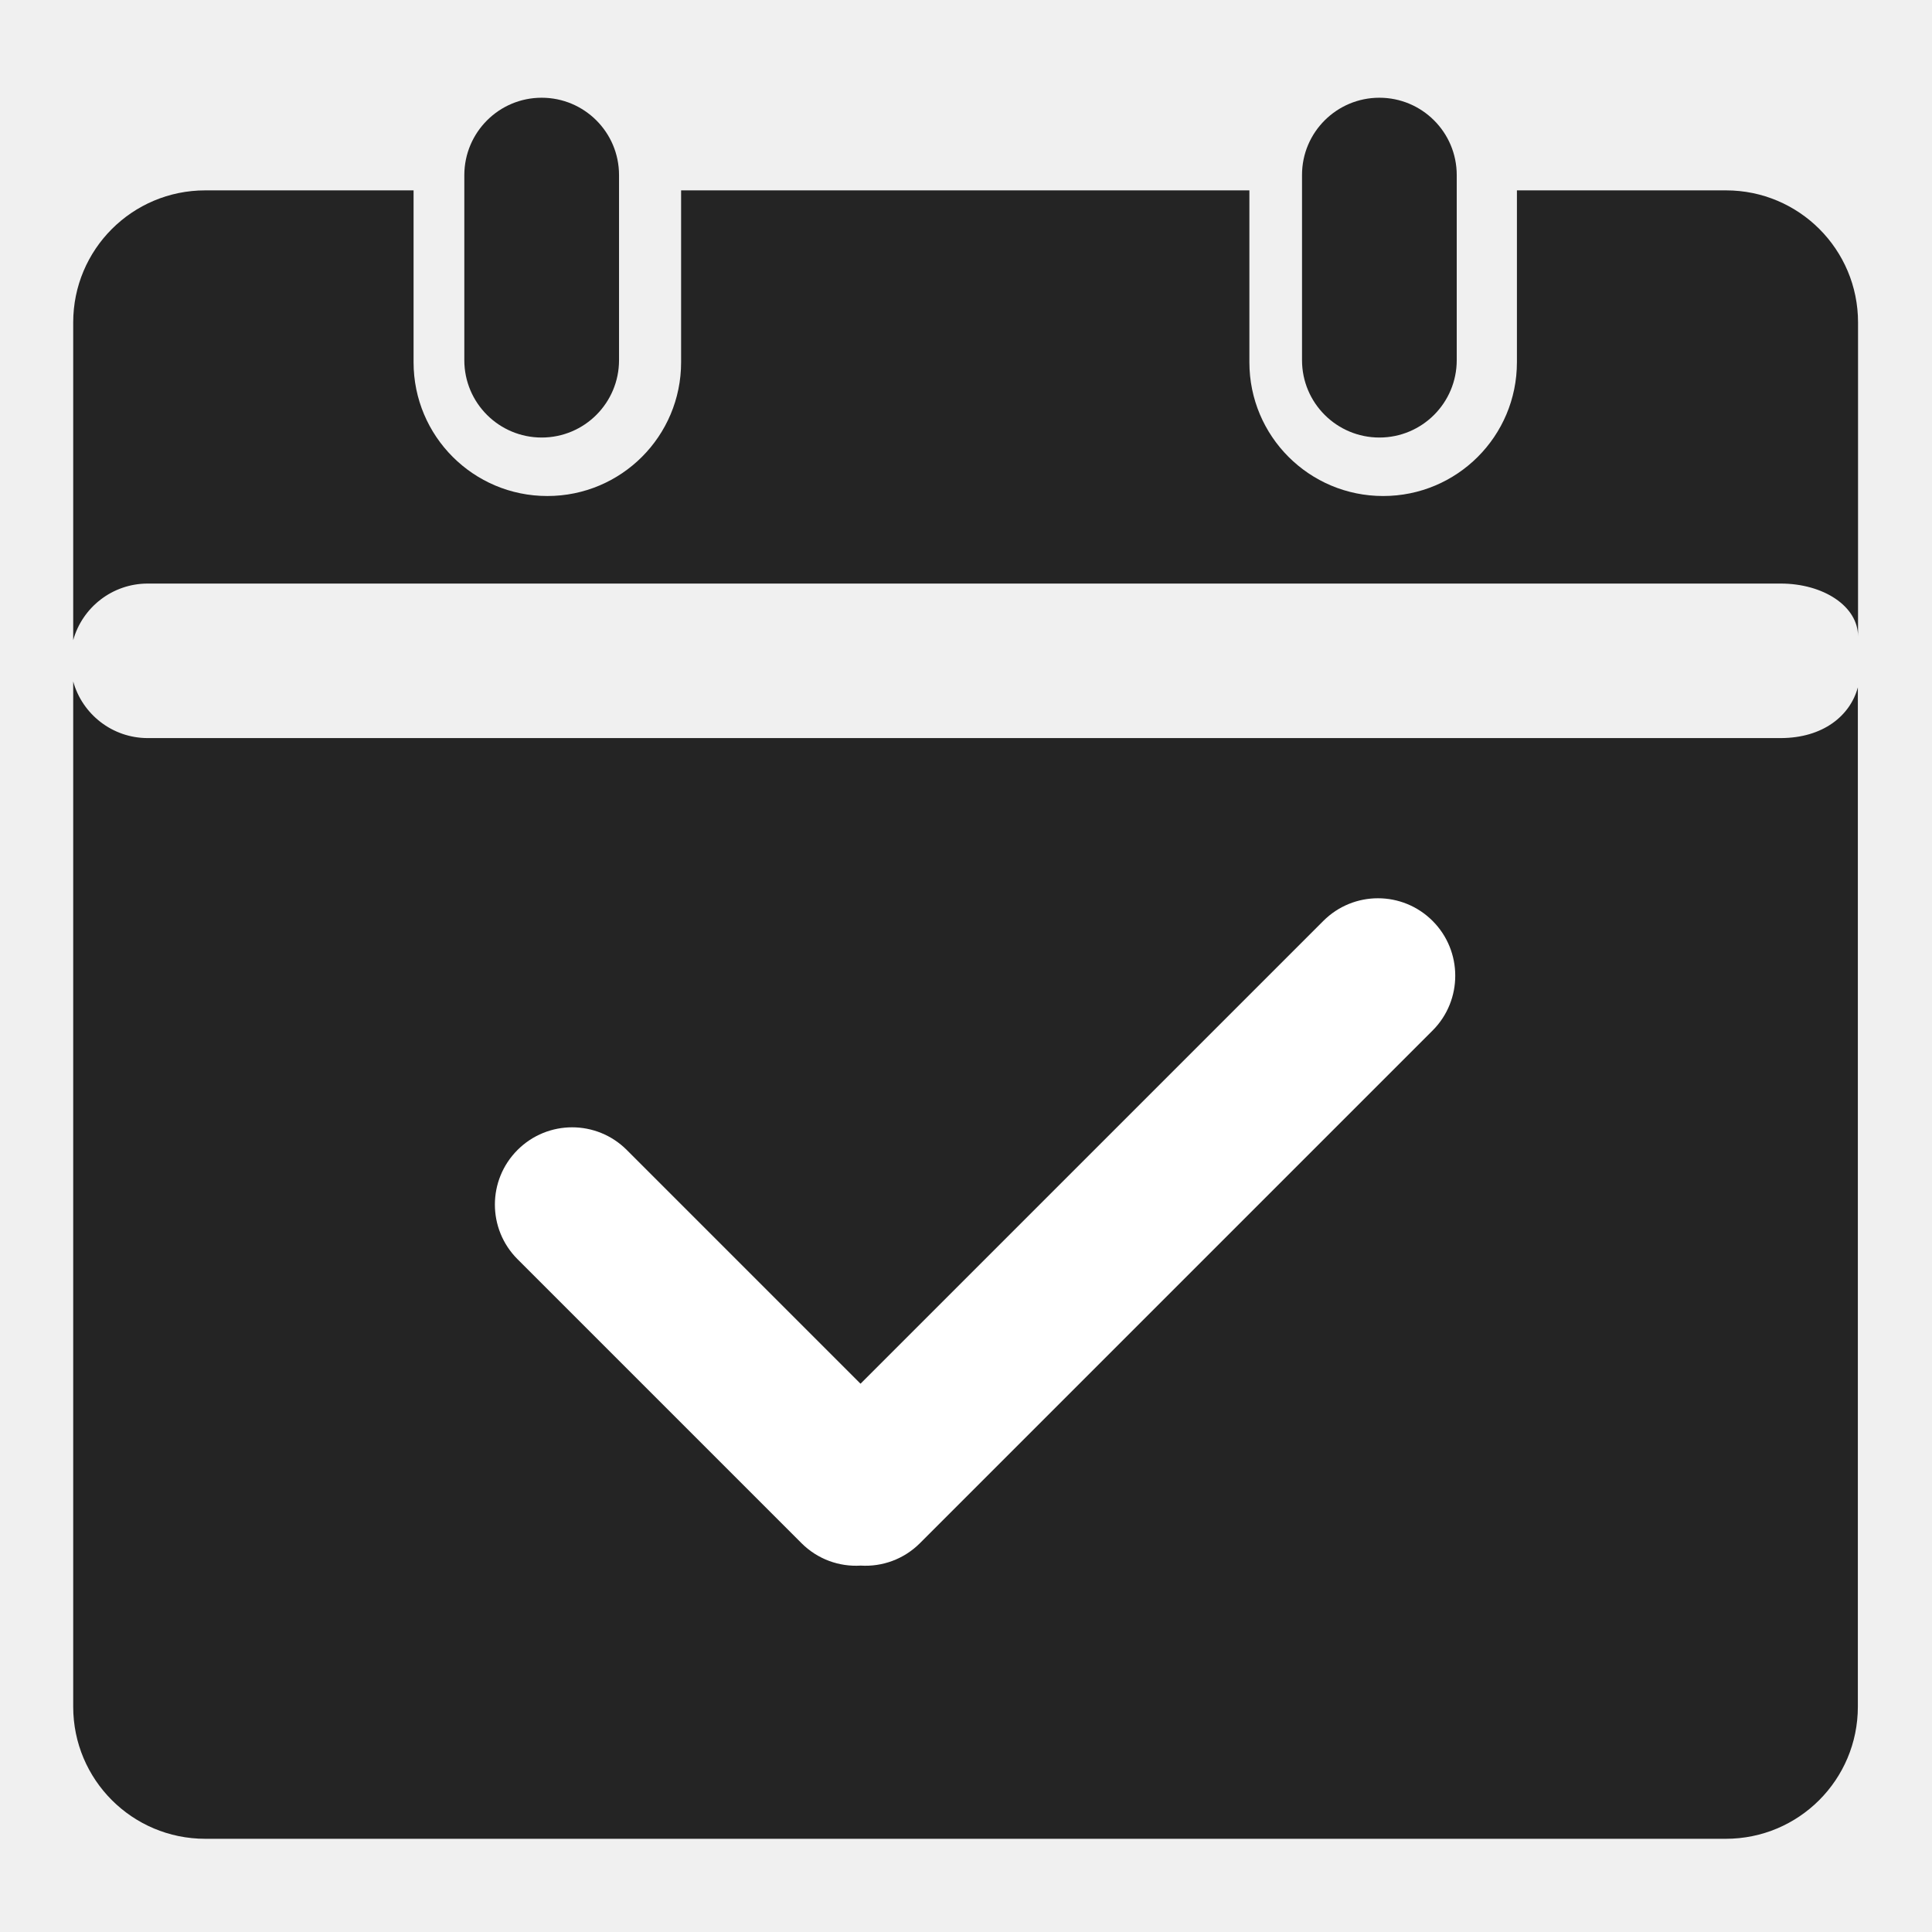
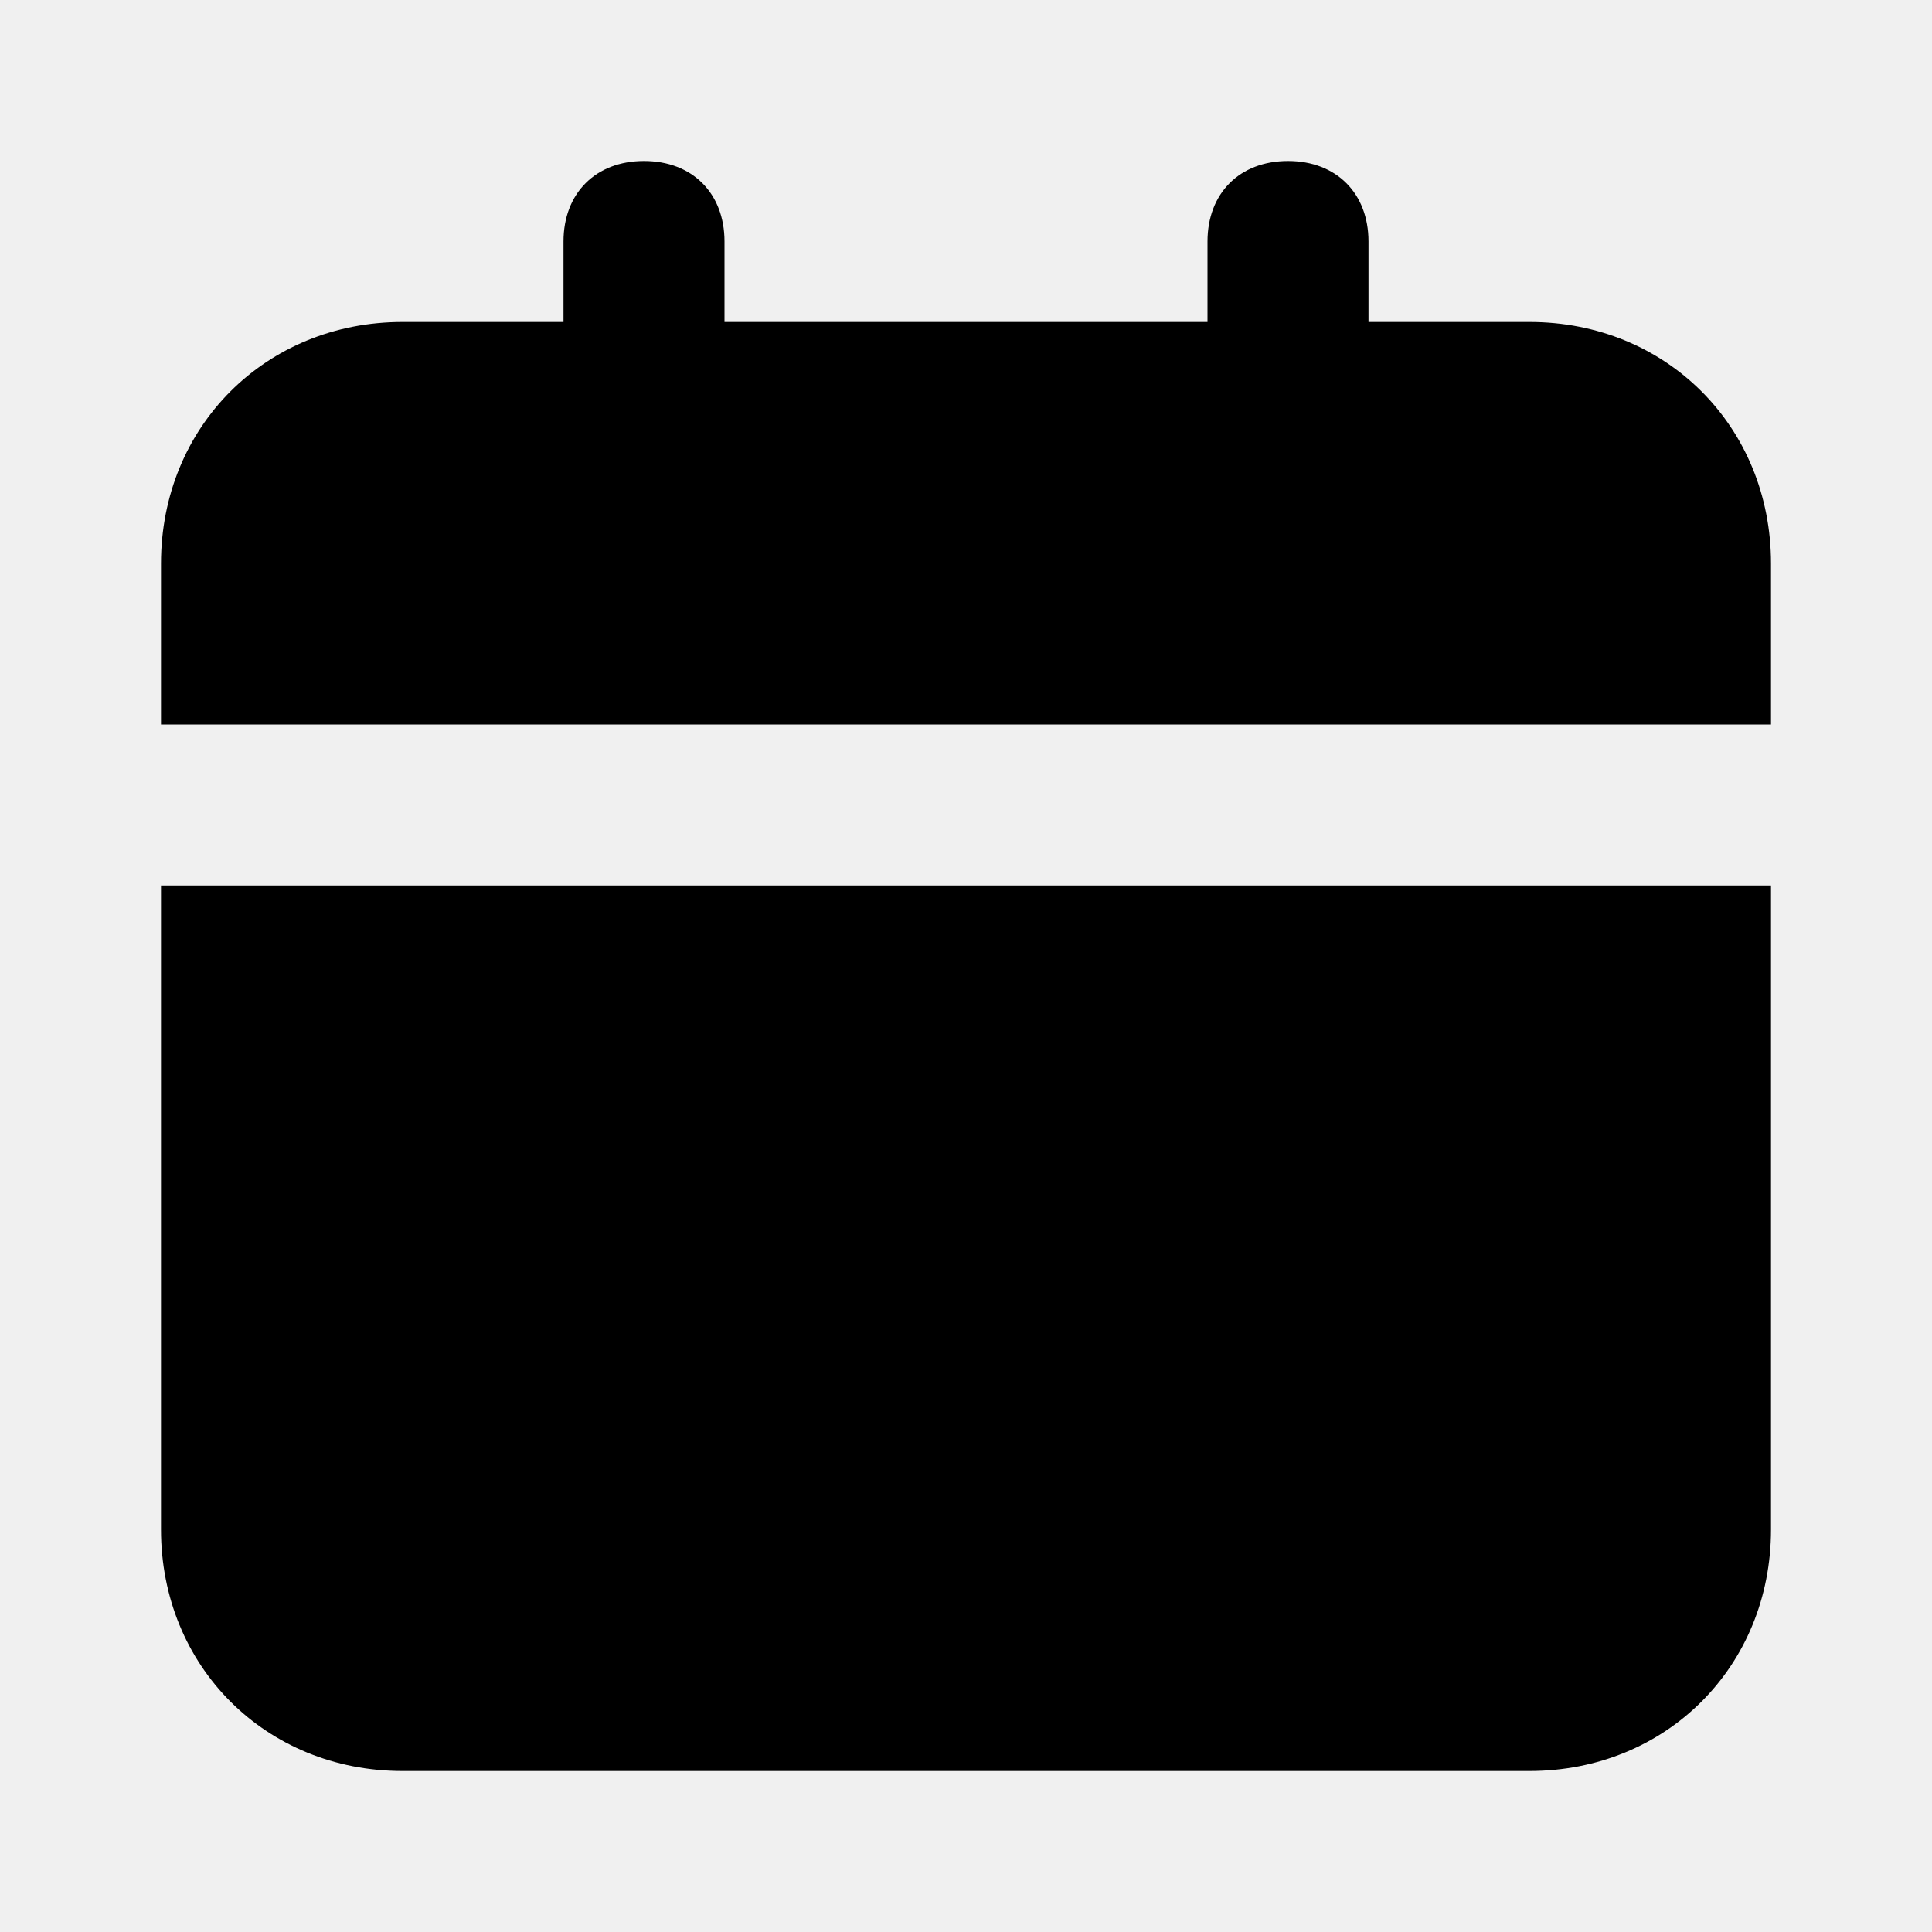
- <svg xmlns="http://www.w3.org/2000/svg" class="svg-icon" style="width: 1em; height: 1em;vertical-align: middle;fill: currentColor;overflow: hidden;" viewBox="0 0 1024 1024" version="1.1">
-   <path d="M287.1 51.8c22.6 0 41 18.3 41 41v98.1c0 22.6-18.3 41-41 41-22.6 0-41-18.3-41-41V92.7c0.1-22.6 18.4-40.9 41-40.9zM731.1 51.8c22.6 0 41 18.3 41 41v98.1c0 22.6-18.3 41-41 41-22.6 0-41-18.3-41-41V92.7c0-22.6 18.4-40.9 41-40.9z" fill="#242424" />
-   <path d="M78.3 309.3h865.5c22.6 0 41 12 41 28V170.9c0-38.7-31.3-70-70-70H804V192c0 39.2-31.7 70.9-70.9 70.9s-70.9-31.7-70.9-70.9v-91.1H361V192c0 39.2-31.7 70.9-70.9 70.9s-70.9-31.7-70.9-70.9v-91.1H108.8c-38.7 0-70 31.3-70 70v168.4c4.8-17.3 20.7-30 39.5-30zM943.7 391.2H78.3c-18.8 0-34.7-12.7-39.5-30v543.4c0 38.7 31.3 70 70 70h805.9c38.7 0 70-31.3 70-70V364.3c-4 14.9-18.3 26.9-41 26.9z" fill="#242424" />
-   <path d="M759.3 488.1c-16-16-41.9-16-57.9 0L456.1 733.4 332.2 609.5c-16-16-41.9-16-57.9 0s-16 41.9 0 57.9l150.5 150.5c8.6 8.6 20.1 12.6 31.4 11.9 11.3 0.7 22.8-3.3 31.4-11.9l271.8-271.8c15.9-16 15.9-42-0.1-58z" fill="#FFFFFF" />
+ <svg xmlns="http://www.w3.org/2000/svg" fill="#000000" width="800px" height="800px" viewBox="0 0 24 24" enable-background="new 0 0 24 24">
+   <path d="M2,19c0,1.7,1.3,3,3,3h14c1.7,0,3-1.3,3-3v-8H2V19z M19,4h-2V3c0-0.6-0.4-1-1-1s-1,0.4-1,1v1H9V3c0-0.6-0.4-1-1-1S7,2.4,7,3v1H5C3.3,4,2,5.3,2,7v2h20V7C22,5.3,20.7,4,19,4z" />
</svg>
